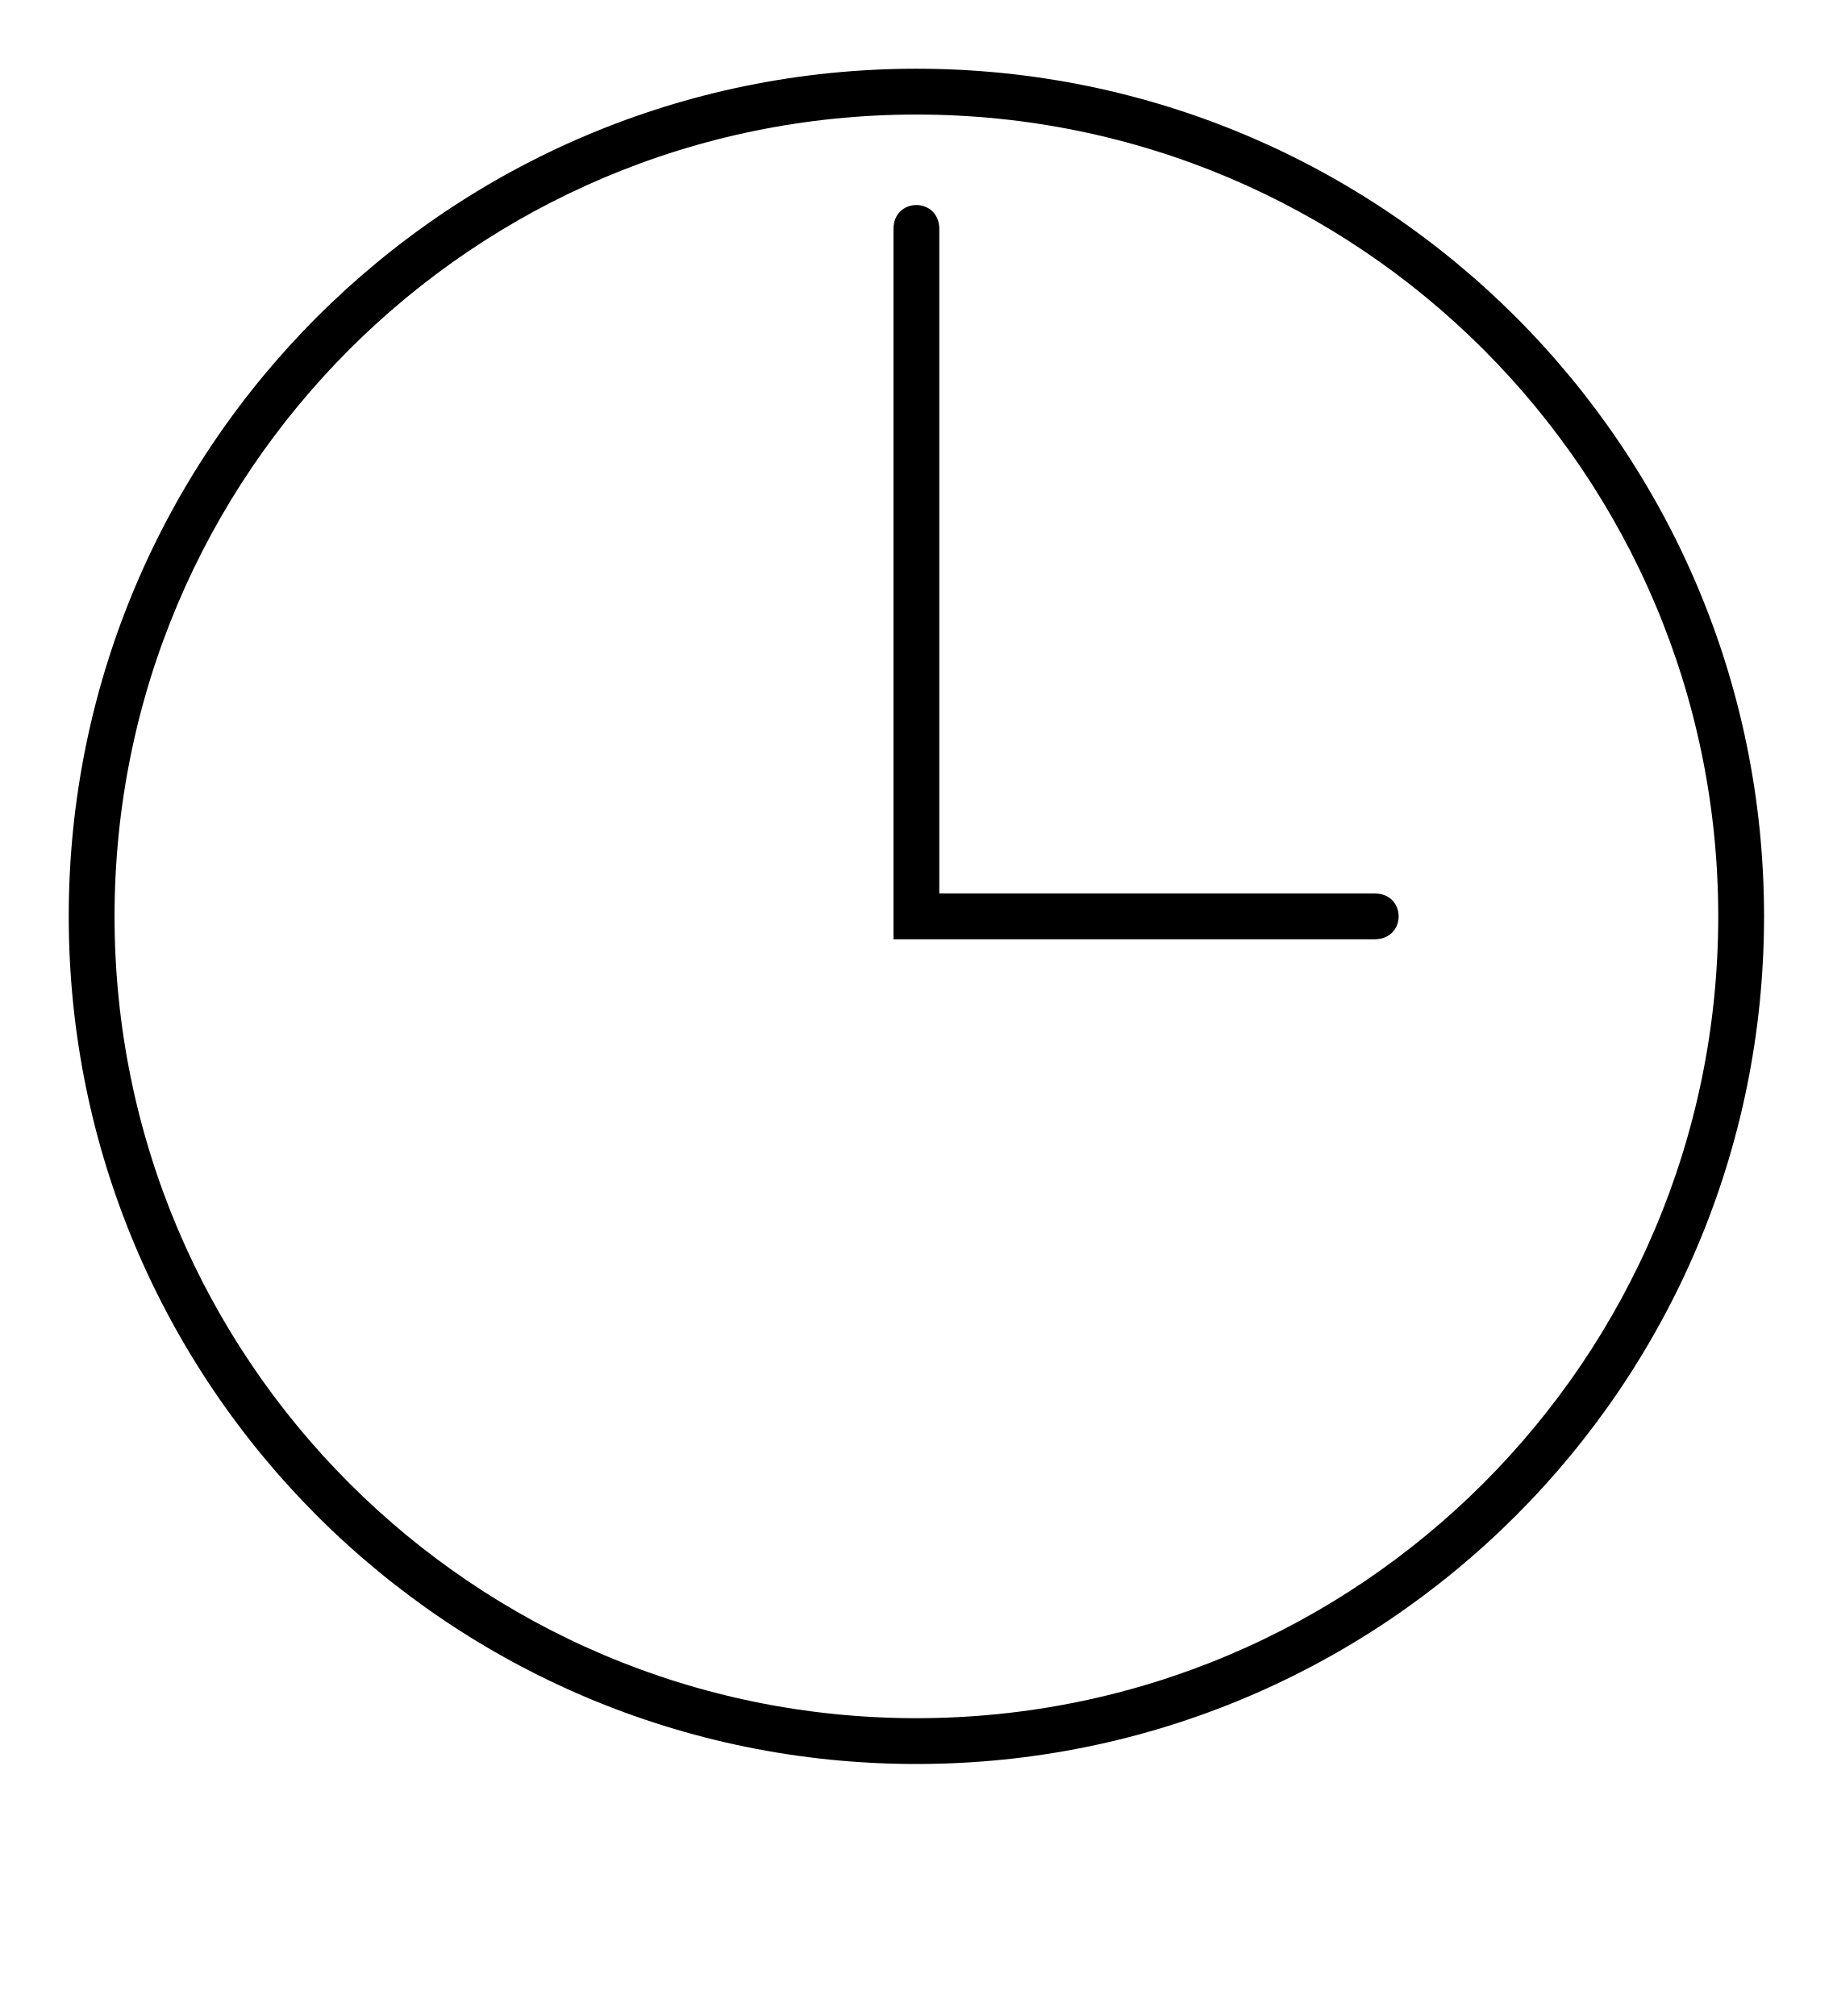
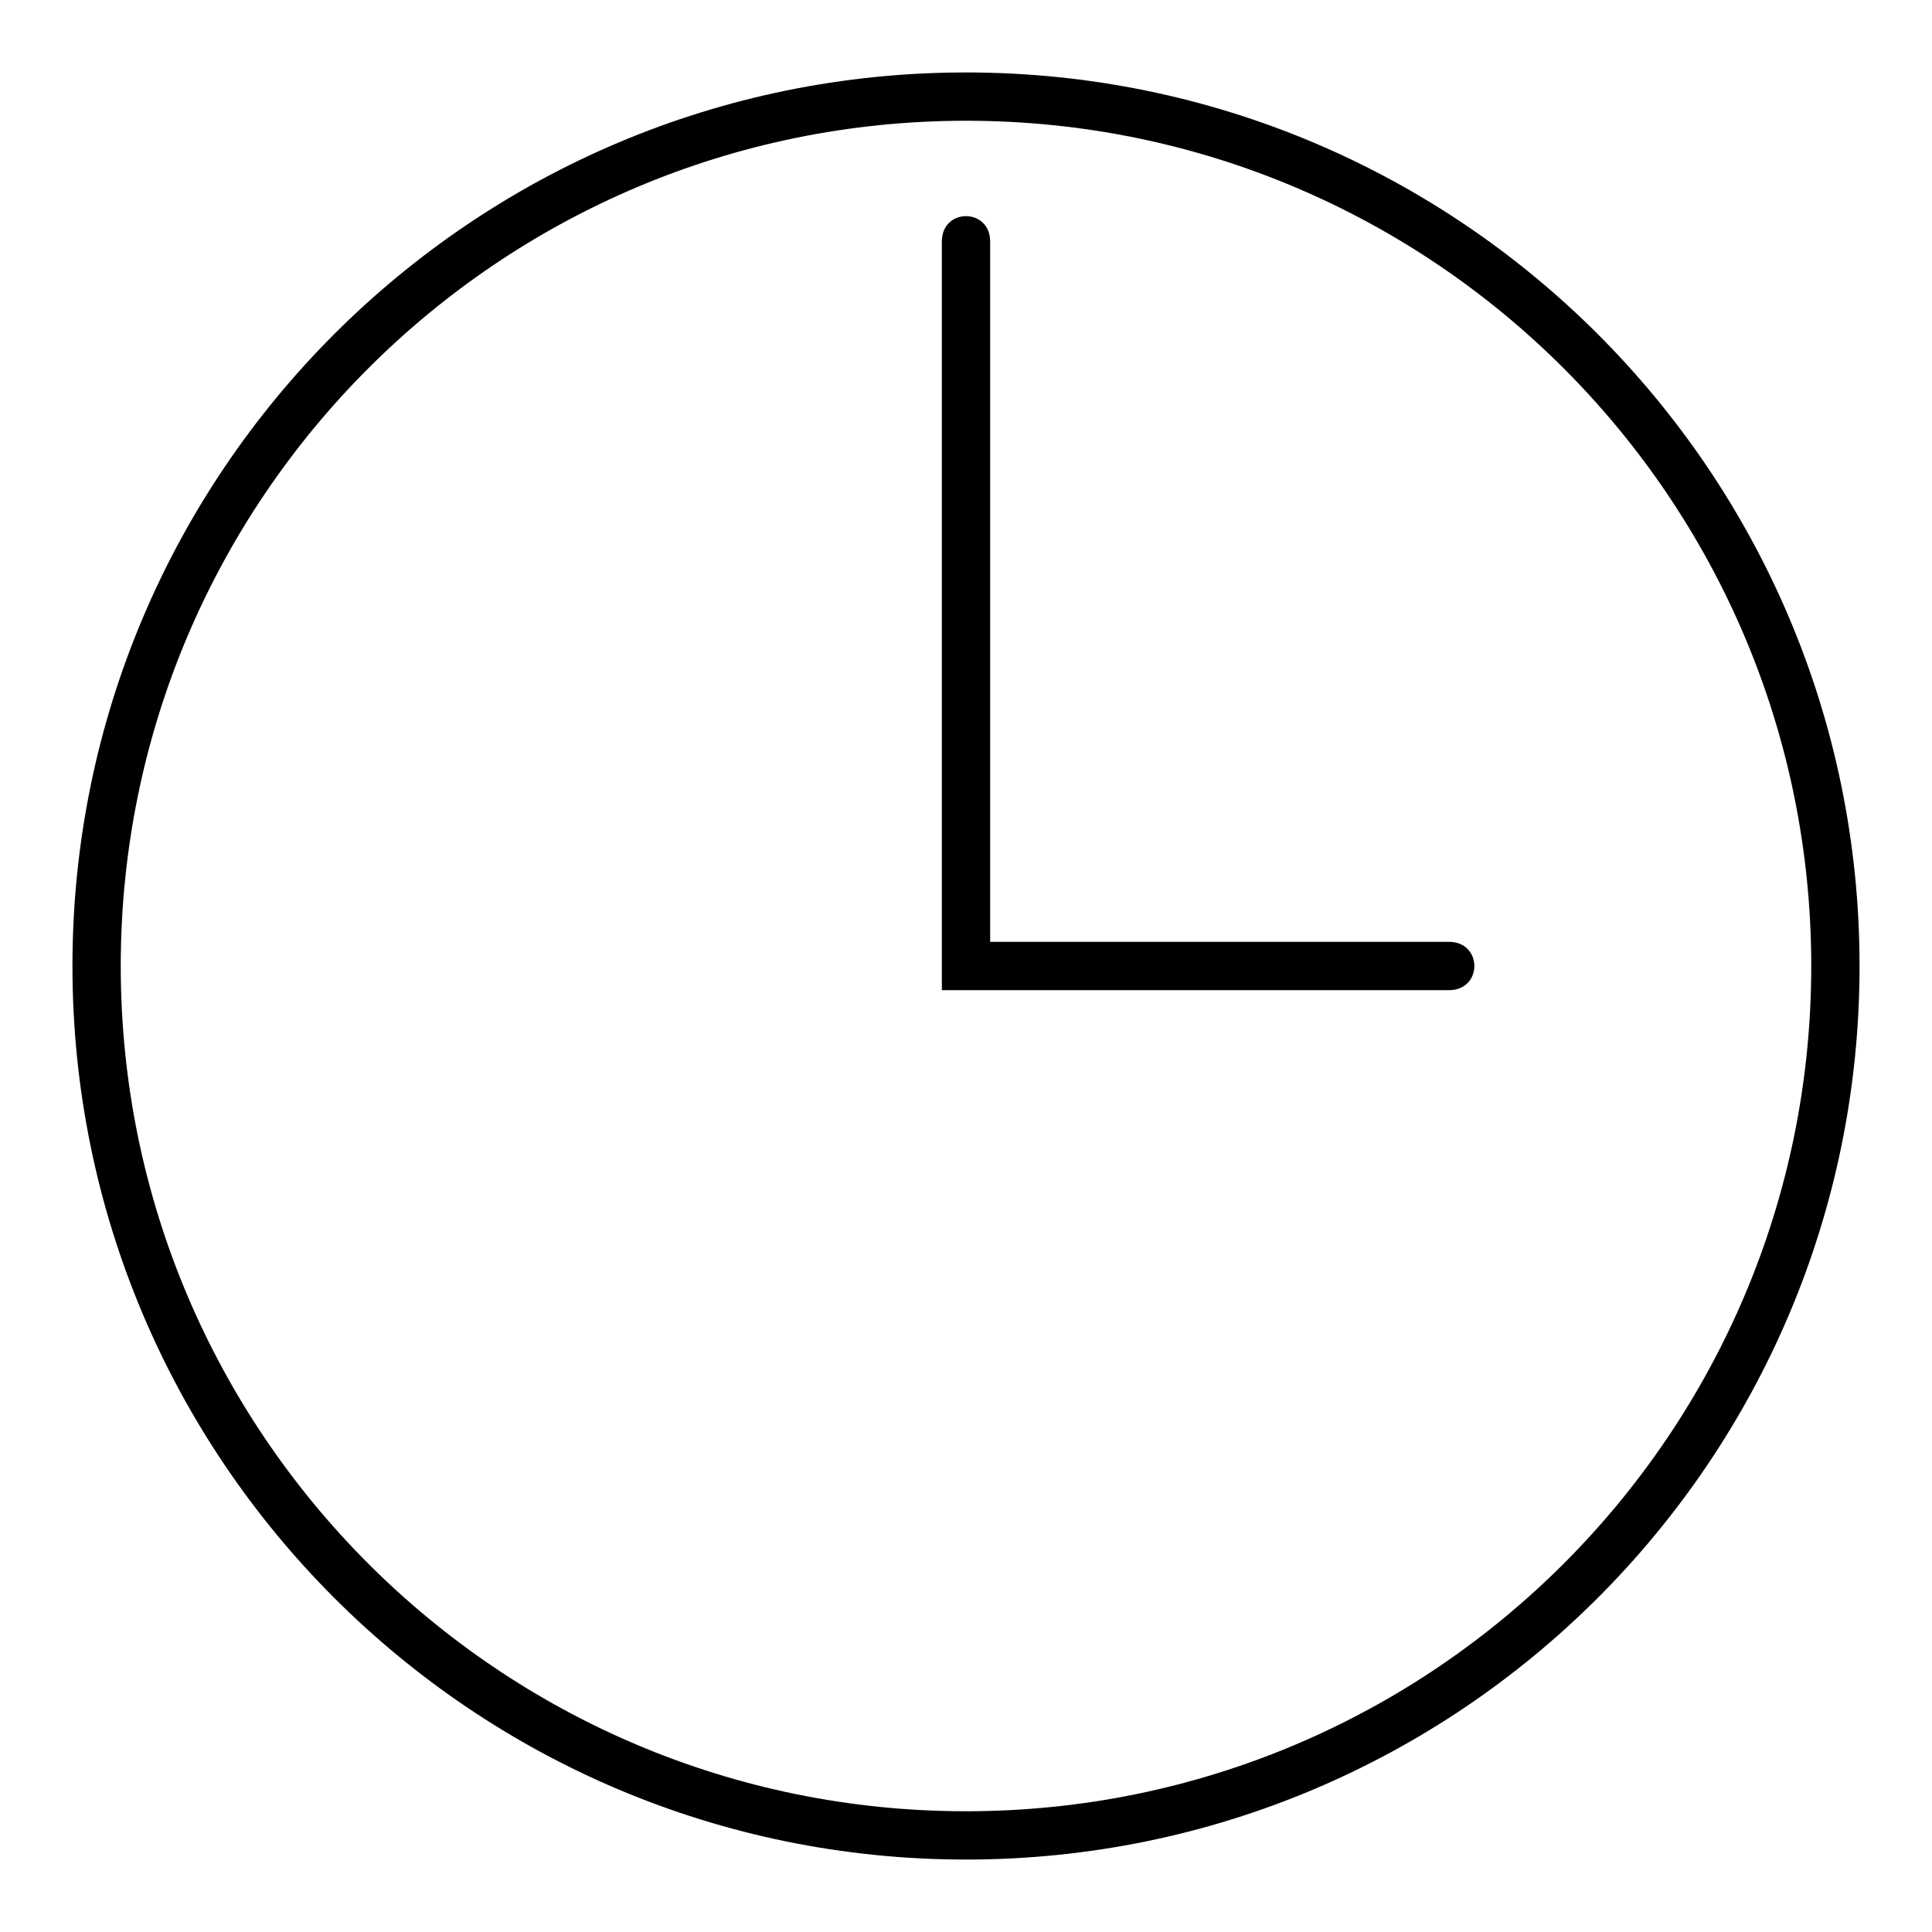
- <svg xmlns="http://www.w3.org/2000/svg" width="100%" height="100%" viewBox="0 0 200 220">
+ <svg xmlns="http://www.w3.org/2000/svg" width="100%" height="100%" viewBox="0 0 200 200">
  <style type="text/css">
    .clock {
      fill: black;
      fill-rule: evenodd;
      stroke: none;
    }
  </style>
  <path class="clock" d="M100,7.5 A52.5,52.5 0 1,1 100,192.5 A52.5,52.5 0 1,1 100,7.5      M100,12.5 A52.5,52.5 0 1,1 100,187.5 A52.5,52.5 0 1,1 100,12.5      M102.5,25 V97.5 H150 C153.5,97.5 153.5,102.5 150,102.5      H97.5 V25 C97.5,21.5 102.5,21.5 102.5,25" />
</svg>
